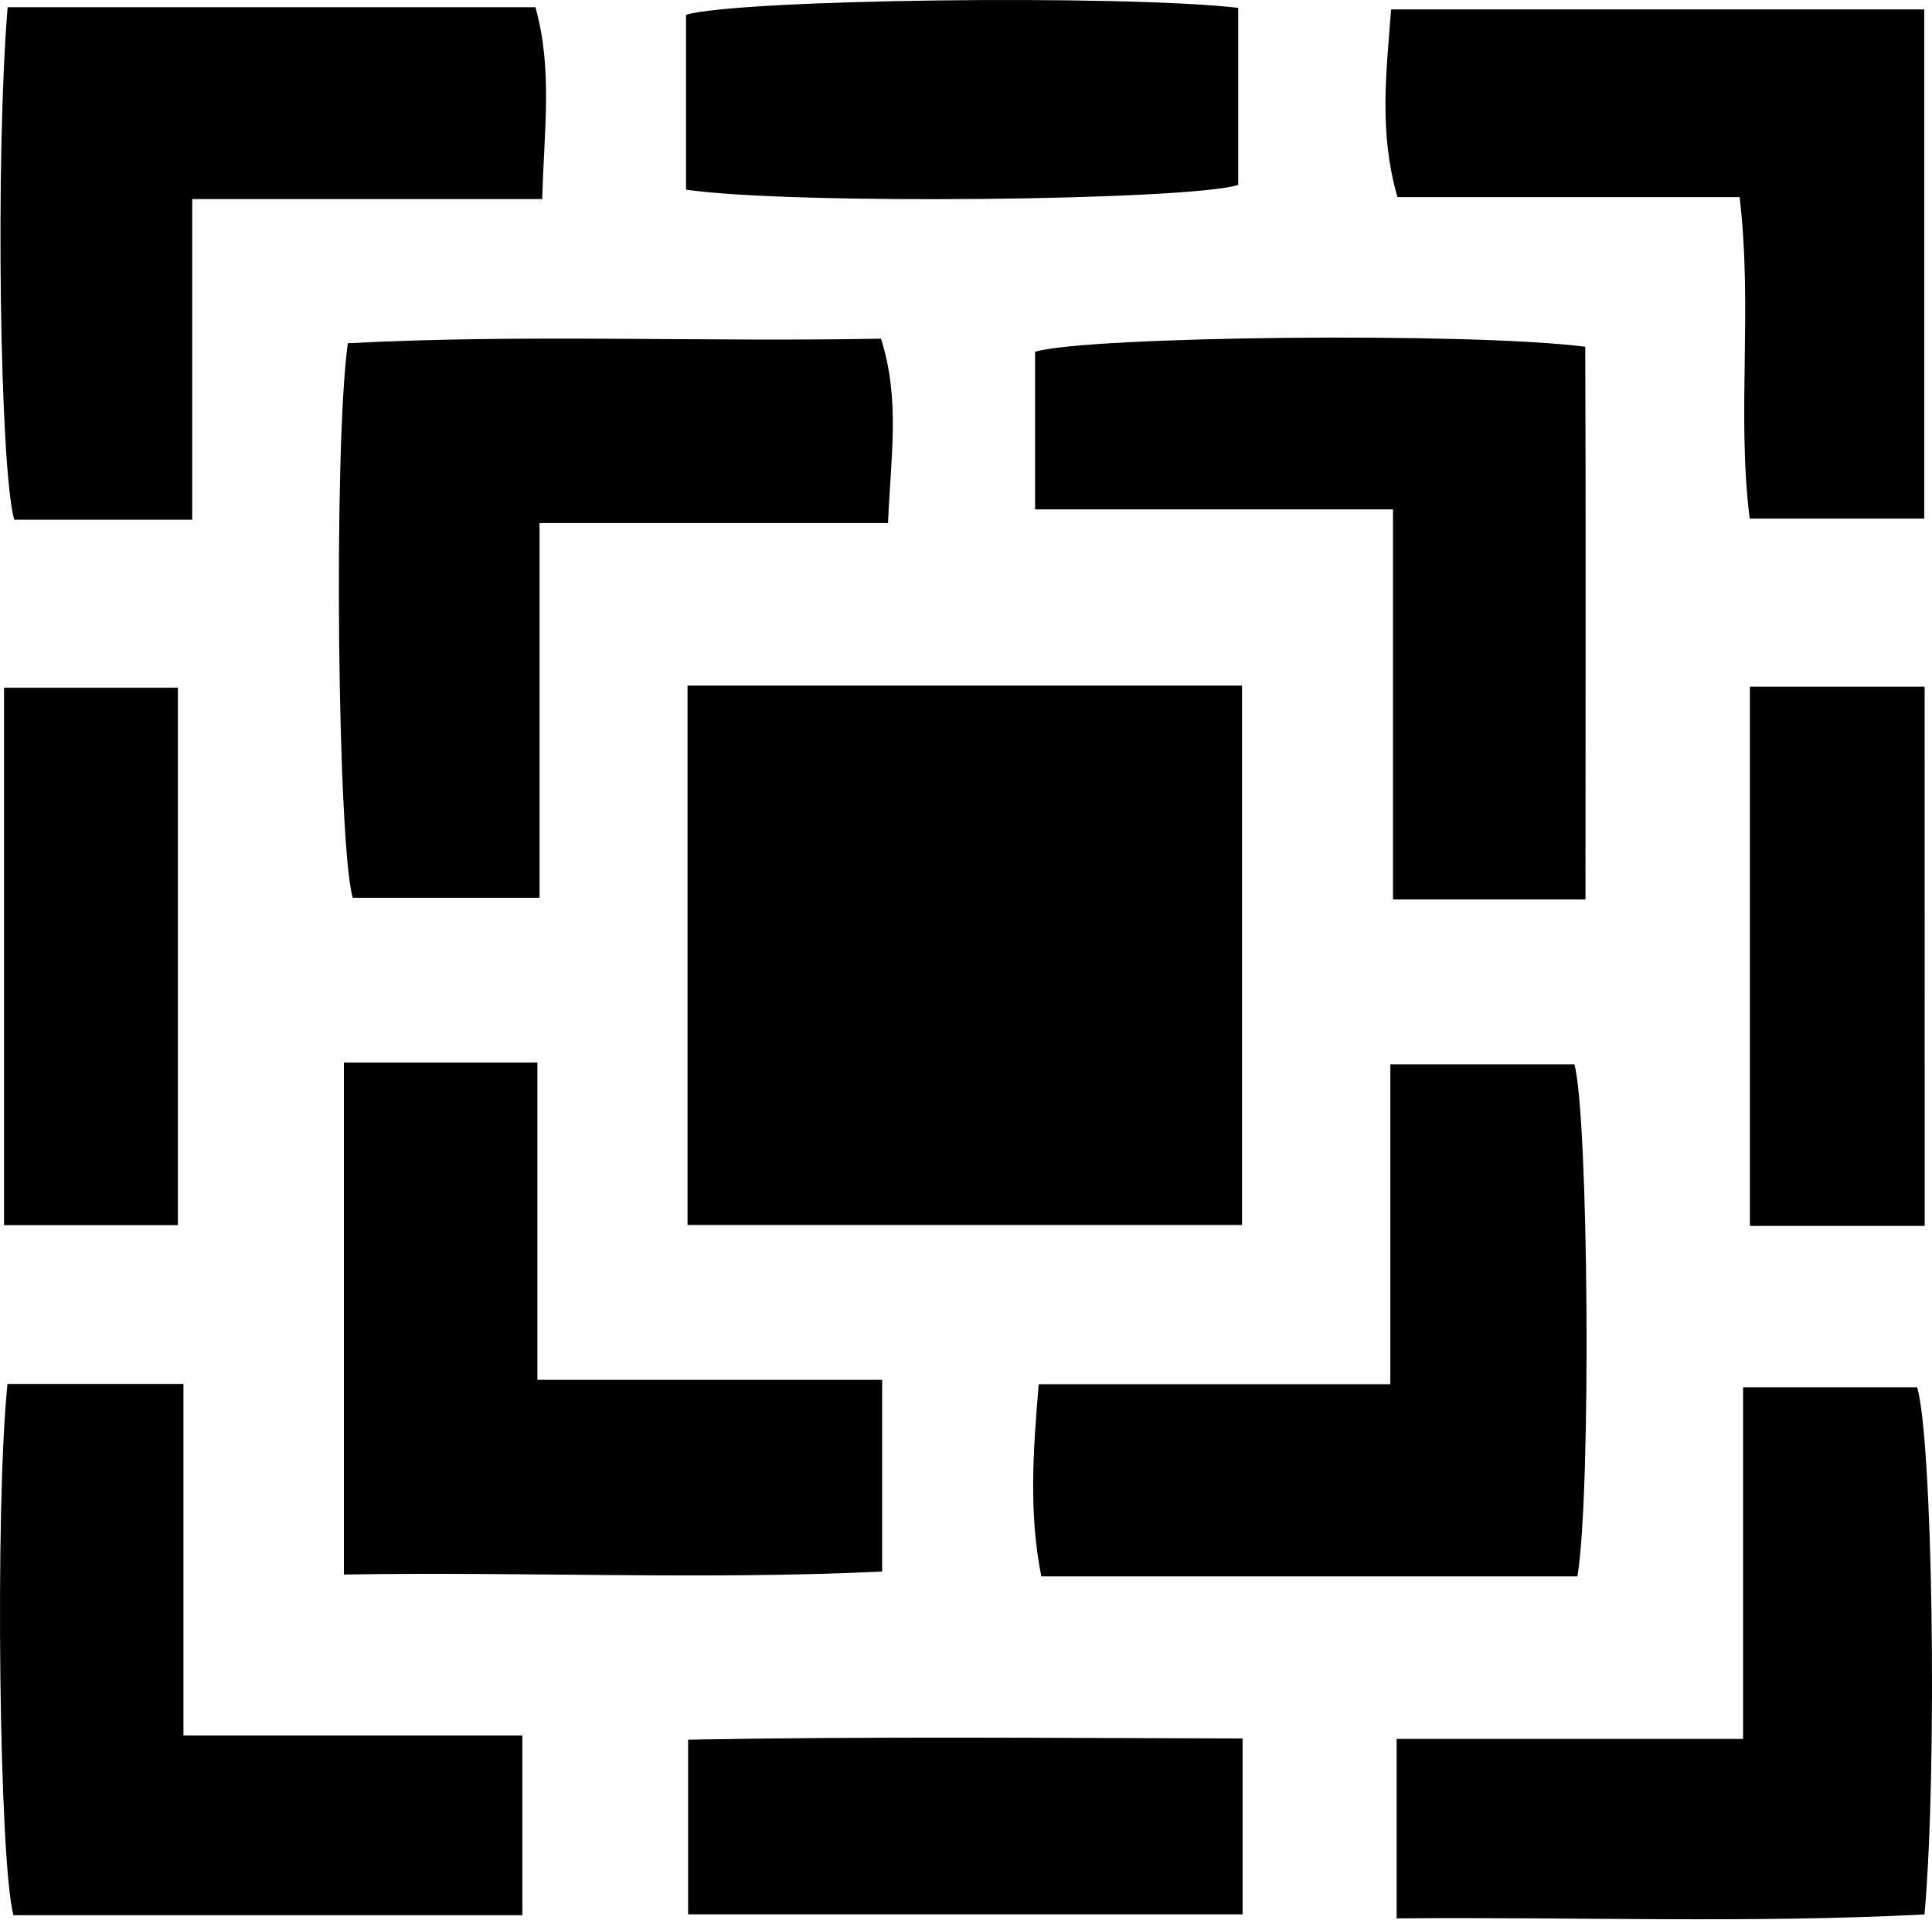
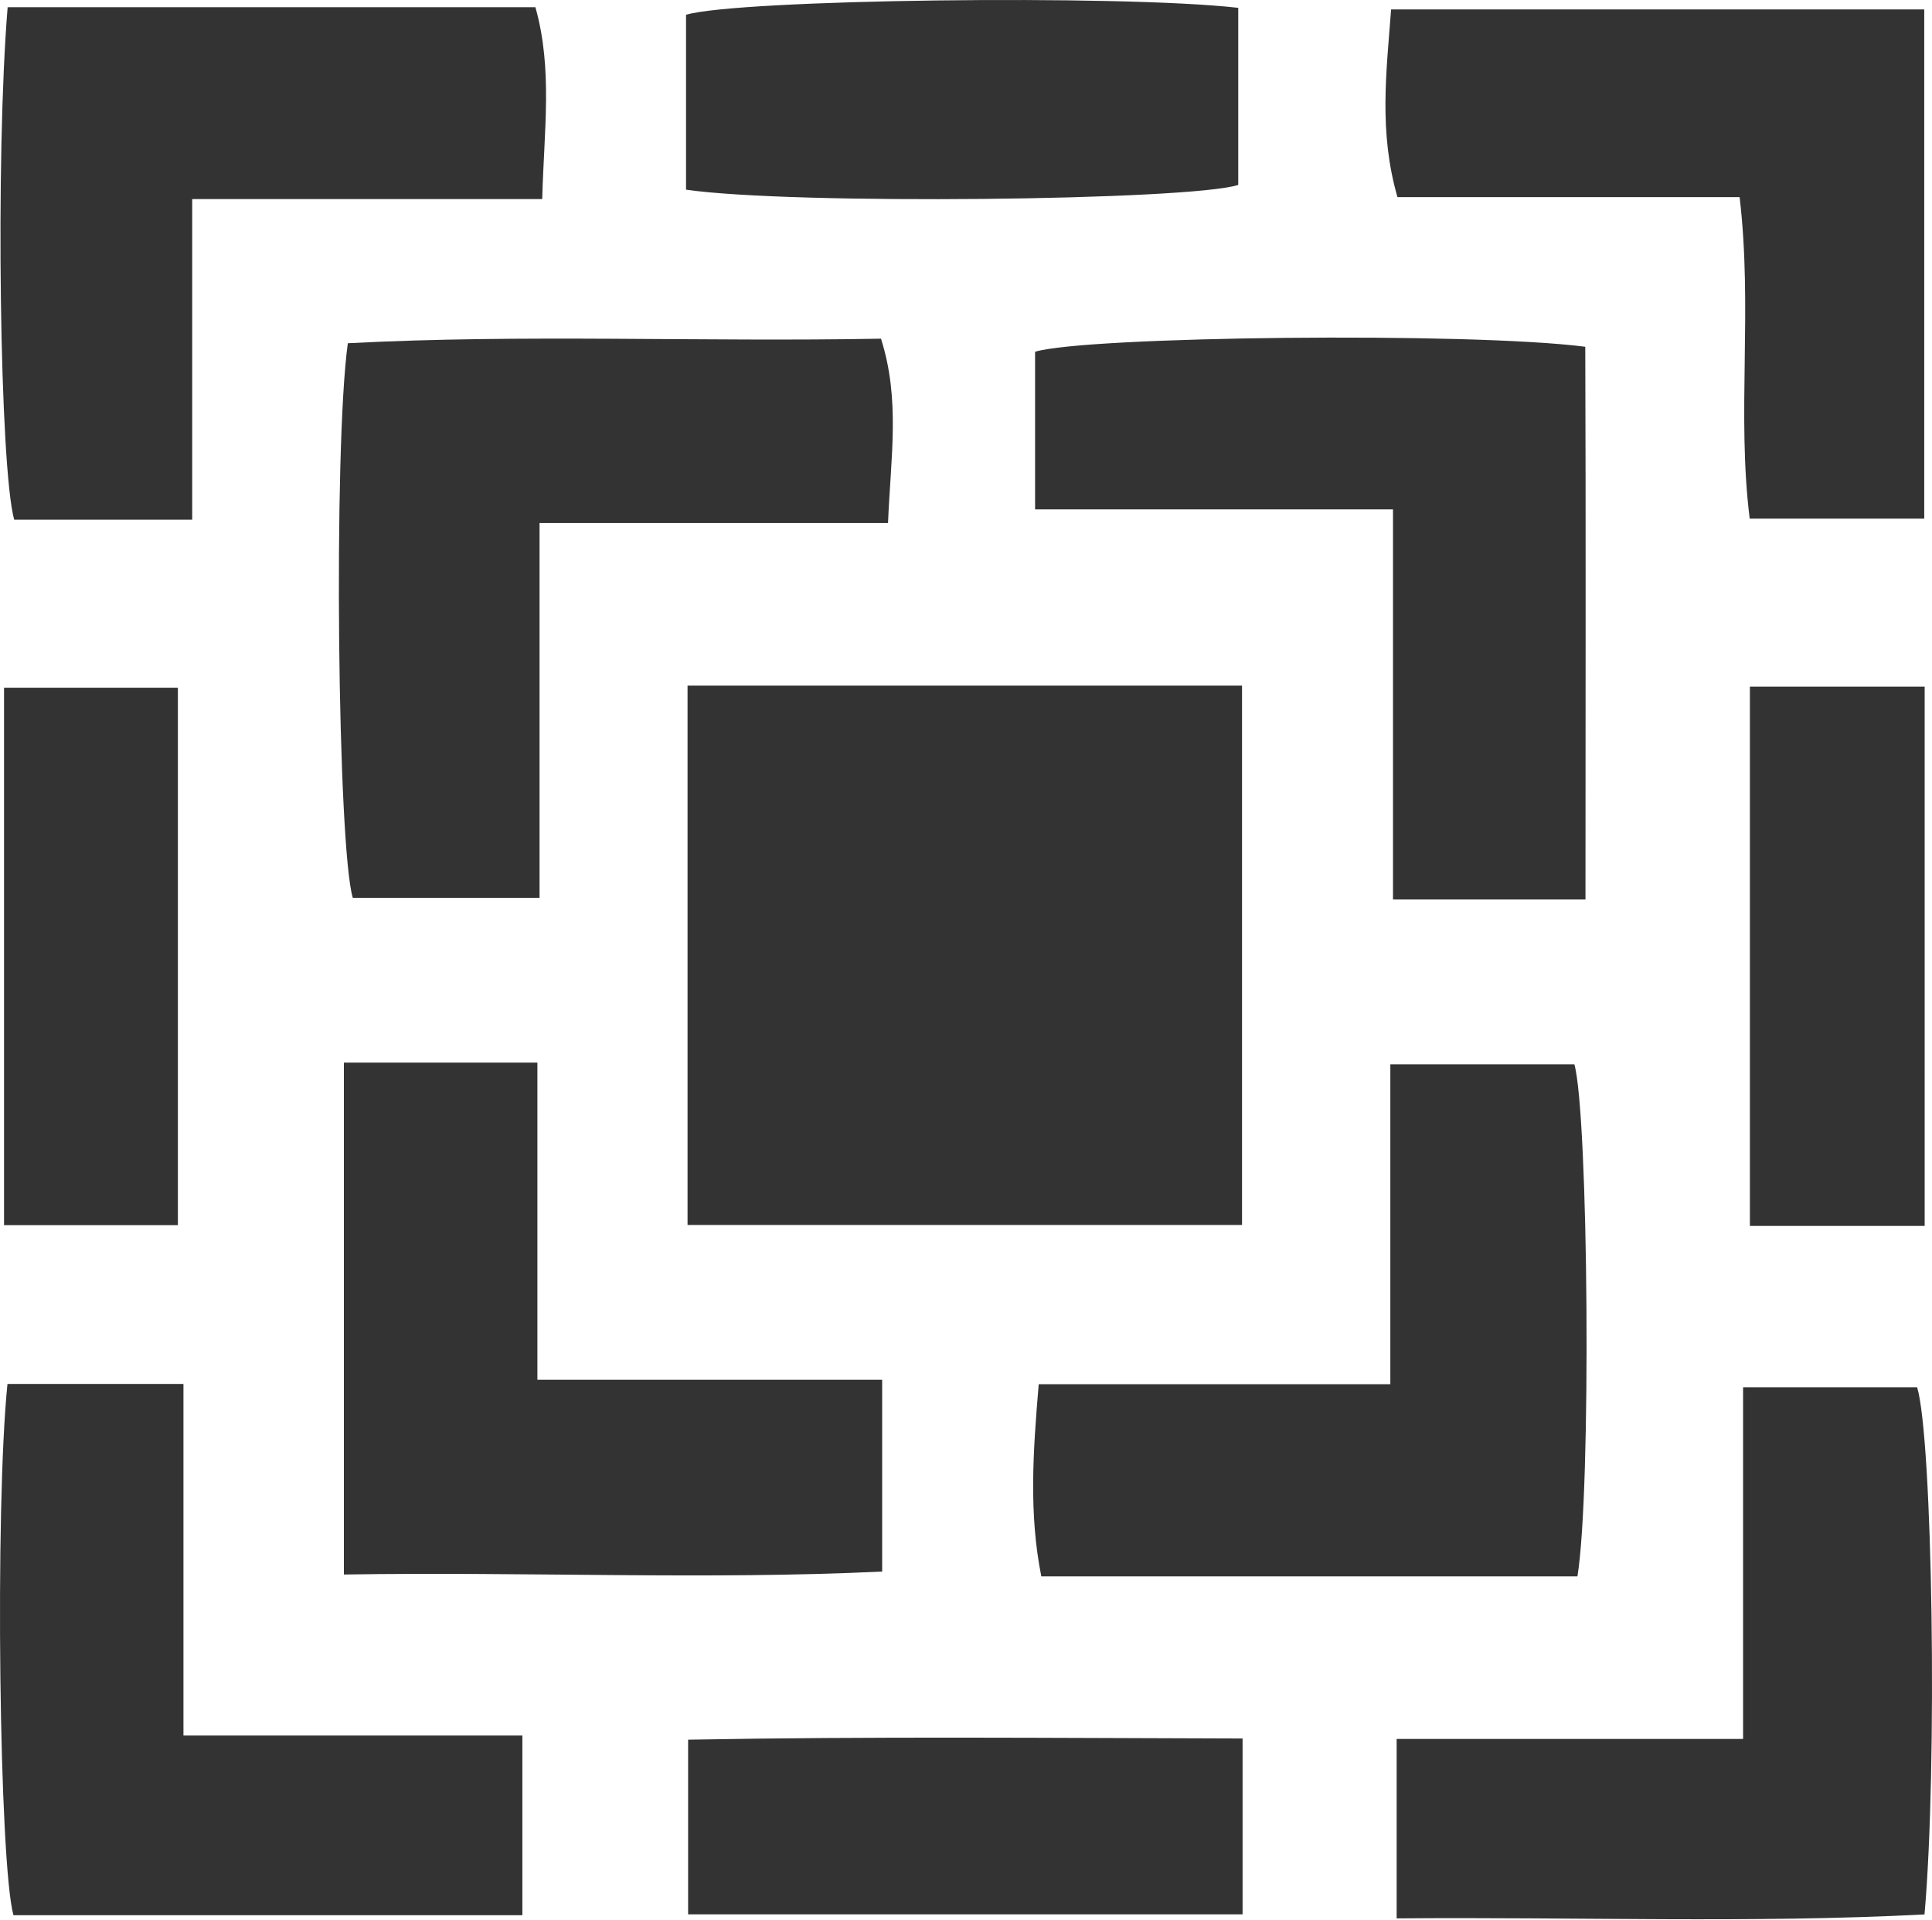
<svg xmlns="http://www.w3.org/2000/svg" width="93.882mm" height="93.283mm" viewBox="0 0 93.882 93.283" version="1.1" id="svg982">
  <defs id="defs976" />
  <g id="layer1" transform="translate(-14.29092,-20.5488)">
-     <path d="m 47.701,53.873 h 26.944 v 26.214 h -26.944 z" style="fill:#000000;fill-opacity:1;fill-rule:evenodd;stroke:none;stroke-width:0.353" id="path92" />
+     <path d="m 47.701,53.873 h 26.944 v 26.214 h -26.944 z" style="fill:#333333;fill-opacity:1;fill-rule:evenodd;stroke:none;stroke-width:0.353" id="path92" />
    <g id="g94" transform="matrix(0.3527778,0,0,-0.3527778,57.44261,45.96852)">
-       <path d="m 0,0 h -48 v -51.639 h -25.724 c -2.084,6.891 -2.696,61.889 -0.684,76.406 24.21,1.273 48.629,0.161 73.441,0.628 C 1.699,16.975 0.381,9.179 0,0" style="fill:#000000;fill-opacity:1;fill-rule:evenodd;stroke:none" id="path96" />
+       <path d="m 0,0 h -48 v -51.639 h -25.724 c -2.084,6.891 -2.696,61.889 -0.684,76.406 24.21,1.273 48.629,0.161 73.441,0.628 C 1.699,16.975 0.381,9.179 0,0" style="fill:#333333;fill-opacity:1;fill-rule:evenodd;stroke:none" id="path96" />
    </g>
    <g id="g98" transform="matrix(0.3527778,0,0,-0.3527778,81.85214,87.82645)">
-       <path d="m 0,0 v 44.077 h 25.349 c 1.935,-6.872 2.359,-58.834 0.421,-70.554 h -73.847 c -1.709,8.548 -1.166,16.966 -0.358,26.477 z" style="fill:#000000;fill-opacity:1;fill-rule:evenodd;stroke:none" id="path100" />
+       <path d="m 0,0 v 44.077 h 25.349 c 1.935,-6.872 2.359,-58.834 0.421,-70.554 h -73.847 c -1.709,8.548 -1.166,16.966 -0.358,26.477 z" style="fill:#333333;fill-opacity:1;fill-rule:evenodd;stroke:none" id="path100" />
    </g>
    <g id="g102" transform="matrix(0.3527778,0,0,-0.3527778,91.33407,64.26784)">
-       <path d="m 0,0 h -26.513 v 53.748 h -49.3 v 21.717 c 6.894,2.128 59.866,2.745 75.785,0.689 C 0.065,51.258 0.001,26.151 0,0" style="fill:#000000;fill-opacity:1;fill-rule:evenodd;stroke:none" id="path104" />
+       <path d="m 0,0 h -26.513 v 53.748 h -49.3 v 21.717 c 6.894,2.128 59.866,2.745 75.785,0.689 C 0.065,51.258 0.001,26.151 0,0" style="fill:#333333;fill-opacity:1;fill-rule:evenodd;stroke:none" id="path104" />
    </g>
    <g id="g106" transform="matrix(0.3527778,0,0,-0.3527778,14.66279,20.89925)">
-       <path d="m 0,0 h 72.696 c 2.404,-8.537 1.185,-16.972 0.936,-26.436 H 25.421 V -70.605 H 0.9 C -1.075,-63.532 -1.705,-20.662 0,0" style="fill:#000000;fill-opacity:1;fill-rule:evenodd;stroke:none" id="path108" />
+       <path d="m 0,0 h 72.696 c 2.404,-8.537 1.185,-16.972 0.936,-26.436 H 25.421 V -70.605 H 0.9 C -1.075,-63.532 -1.705,-20.662 0,0" style="fill:#333333;fill-opacity:1;fill-rule:evenodd;stroke:none" id="path108" />
    </g>
    <g id="g110" transform="matrix(0.3527778,0,0,-0.3527778,31.00153,72.19536)">
-       <path d="m 0,0 h 26.654 v -43.693 h 47.49 V -70.118 C 49.925,-71.28 25.276,-70.123 0,-70.527 Z" style="fill:#000000;fill-opacity:1;fill-rule:evenodd;stroke:none" id="path112" />
+       <path d="m 0,0 h 26.654 v -43.693 h 47.49 V -70.118 C 49.925,-71.28 25.276,-70.123 0,-70.527 Z" style="fill:#333333;fill-opacity:1;fill-rule:evenodd;stroke:none" id="path112" />
    </g>
    <g id="g114" transform="matrix(0.3527778,0,0,-0.3527778,107.7958,45.75632)">
-       <path d="m 0,0 h -24.041 c -1.796,14.3 0.429,28.908 -1.39,44.299 h -47.131 c -2.58,8.995 -1.534,17.073 -0.874,25.858 H 0 Z" style="fill:#000000;fill-opacity:1;fill-rule:evenodd;stroke:none" id="path116" />
+       <path d="m 0,0 h -24.041 c -1.796,14.3 0.429,28.908 -1.39,44.299 h -47.131 c -2.58,8.995 -1.534,17.073 -0.874,25.858 H 0 Z" style="fill:#333333;fill-opacity:1;fill-rule:evenodd;stroke:none" id="path116" />
    </g>
    <g id="g118" transform="matrix(0.3527778,0,0,-0.3527778,82.15842,105.0667)">
-       <path d="M 0,0 H 47.72 V 48.455 H 71.695 C 73.813,41.402 74.516,-3.773 72.71,-24.18 48.813,-25.421 24.76,-24.507 0,-24.725 Z" style="fill:#000000;fill-opacity:1;fill-rule:evenodd;stroke:none" id="path120" />
+       <path d="M 0,0 H 47.72 V 48.455 H 71.695 C 73.813,41.402 74.516,-3.773 72.71,-24.18 48.813,-25.421 24.76,-24.507 0,-24.725 Z" style="fill:#333333;fill-opacity:1;fill-rule:evenodd;stroke:none" id="path120" />
    </g>
    <g id="g122" transform="matrix(0.3527778,0,0,-0.3527778,39.67488,104.9034)">
-       <path d="m 0,0 v -24.753 h -70.099 c -1.961,7.019 -2.575,56.153 -0.825,73.197 h 24.239 V 0 Z" style="fill:#000000;fill-opacity:1;fill-rule:evenodd;stroke:none" id="path124" />
+       <path d="m 0,0 v -24.753 h -70.099 c -1.961,7.019 -2.575,56.153 -0.825,73.197 h 24.239 V 0 Z" style="fill:#333333;fill-opacity:1;fill-rule:evenodd;stroke:none" id="path124" />
    </g>
    <g id="g126" transform="matrix(0.3527778,0,0,-0.3527778,47.62754,29.76727)">
-       <path d="m 0,0 v 24.093 c 7.002,2.129 59.774,2.819 76.063,0.959 V 0.652 C 69.335,-1.501 14.555,-2.117 0,0" style="fill:#000000;fill-opacity:1;fill-rule:evenodd;stroke:none" id="path128" />
+       <path d="m 0,0 v 24.093 c 7.002,2.129 59.774,2.819 76.063,0.959 V 0.652 C 69.335,-1.501 14.555,-2.117 0,0" style="fill:#333333;fill-opacity:1;fill-rule:evenodd;stroke:none" id="path128" />
    </g>
-     <path d="m 22.935,80.096 h -8.448 V 53.974 h 8.448 z" style="fill:#000000;fill-opacity:1;fill-rule:evenodd;stroke:none;stroke-width:0.353" id="path130" />
-     <path d="M 107.817,80.132 H 99.324 V 53.922 h 8.492 z" style="fill:#000000;fill-opacity:1;fill-rule:evenodd;stroke:none;stroke-width:0.353" id="path132" />
+     <path d="m 22.935,80.096 h -8.448 V 53.974 h 8.448 z" style="fill:#333333;fill-opacity:1;fill-rule:evenodd;stroke:none;stroke-width:0.353" id="path130" />
+     <path d="M 107.817,80.132 H 99.324 V 53.922 h 8.492 z" style="fill:#333333;fill-opacity:1;fill-rule:evenodd;stroke:none;stroke-width:0.353" id="path132" />
    <g id="g134" transform="matrix(0.3527778,0,0,-0.3527778,74.67188,105.0457)">
-       <path d="M 0,0 V -24.223 H -76.376 V -0.164 C -51.068,0.301 -25.812,0.063 0,0" style="fill:#000000;fill-opacity:1;fill-rule:evenodd;stroke:none" id="path136" />
+       <path d="M 0,0 V -24.223 H -76.376 V -0.164 C -51.068,0.301 -25.812,0.063 0,0" style="fill:#333333;fill-opacity:1;fill-rule:evenodd;stroke:none" id="path136" />
    </g>
  </g>
</svg>
